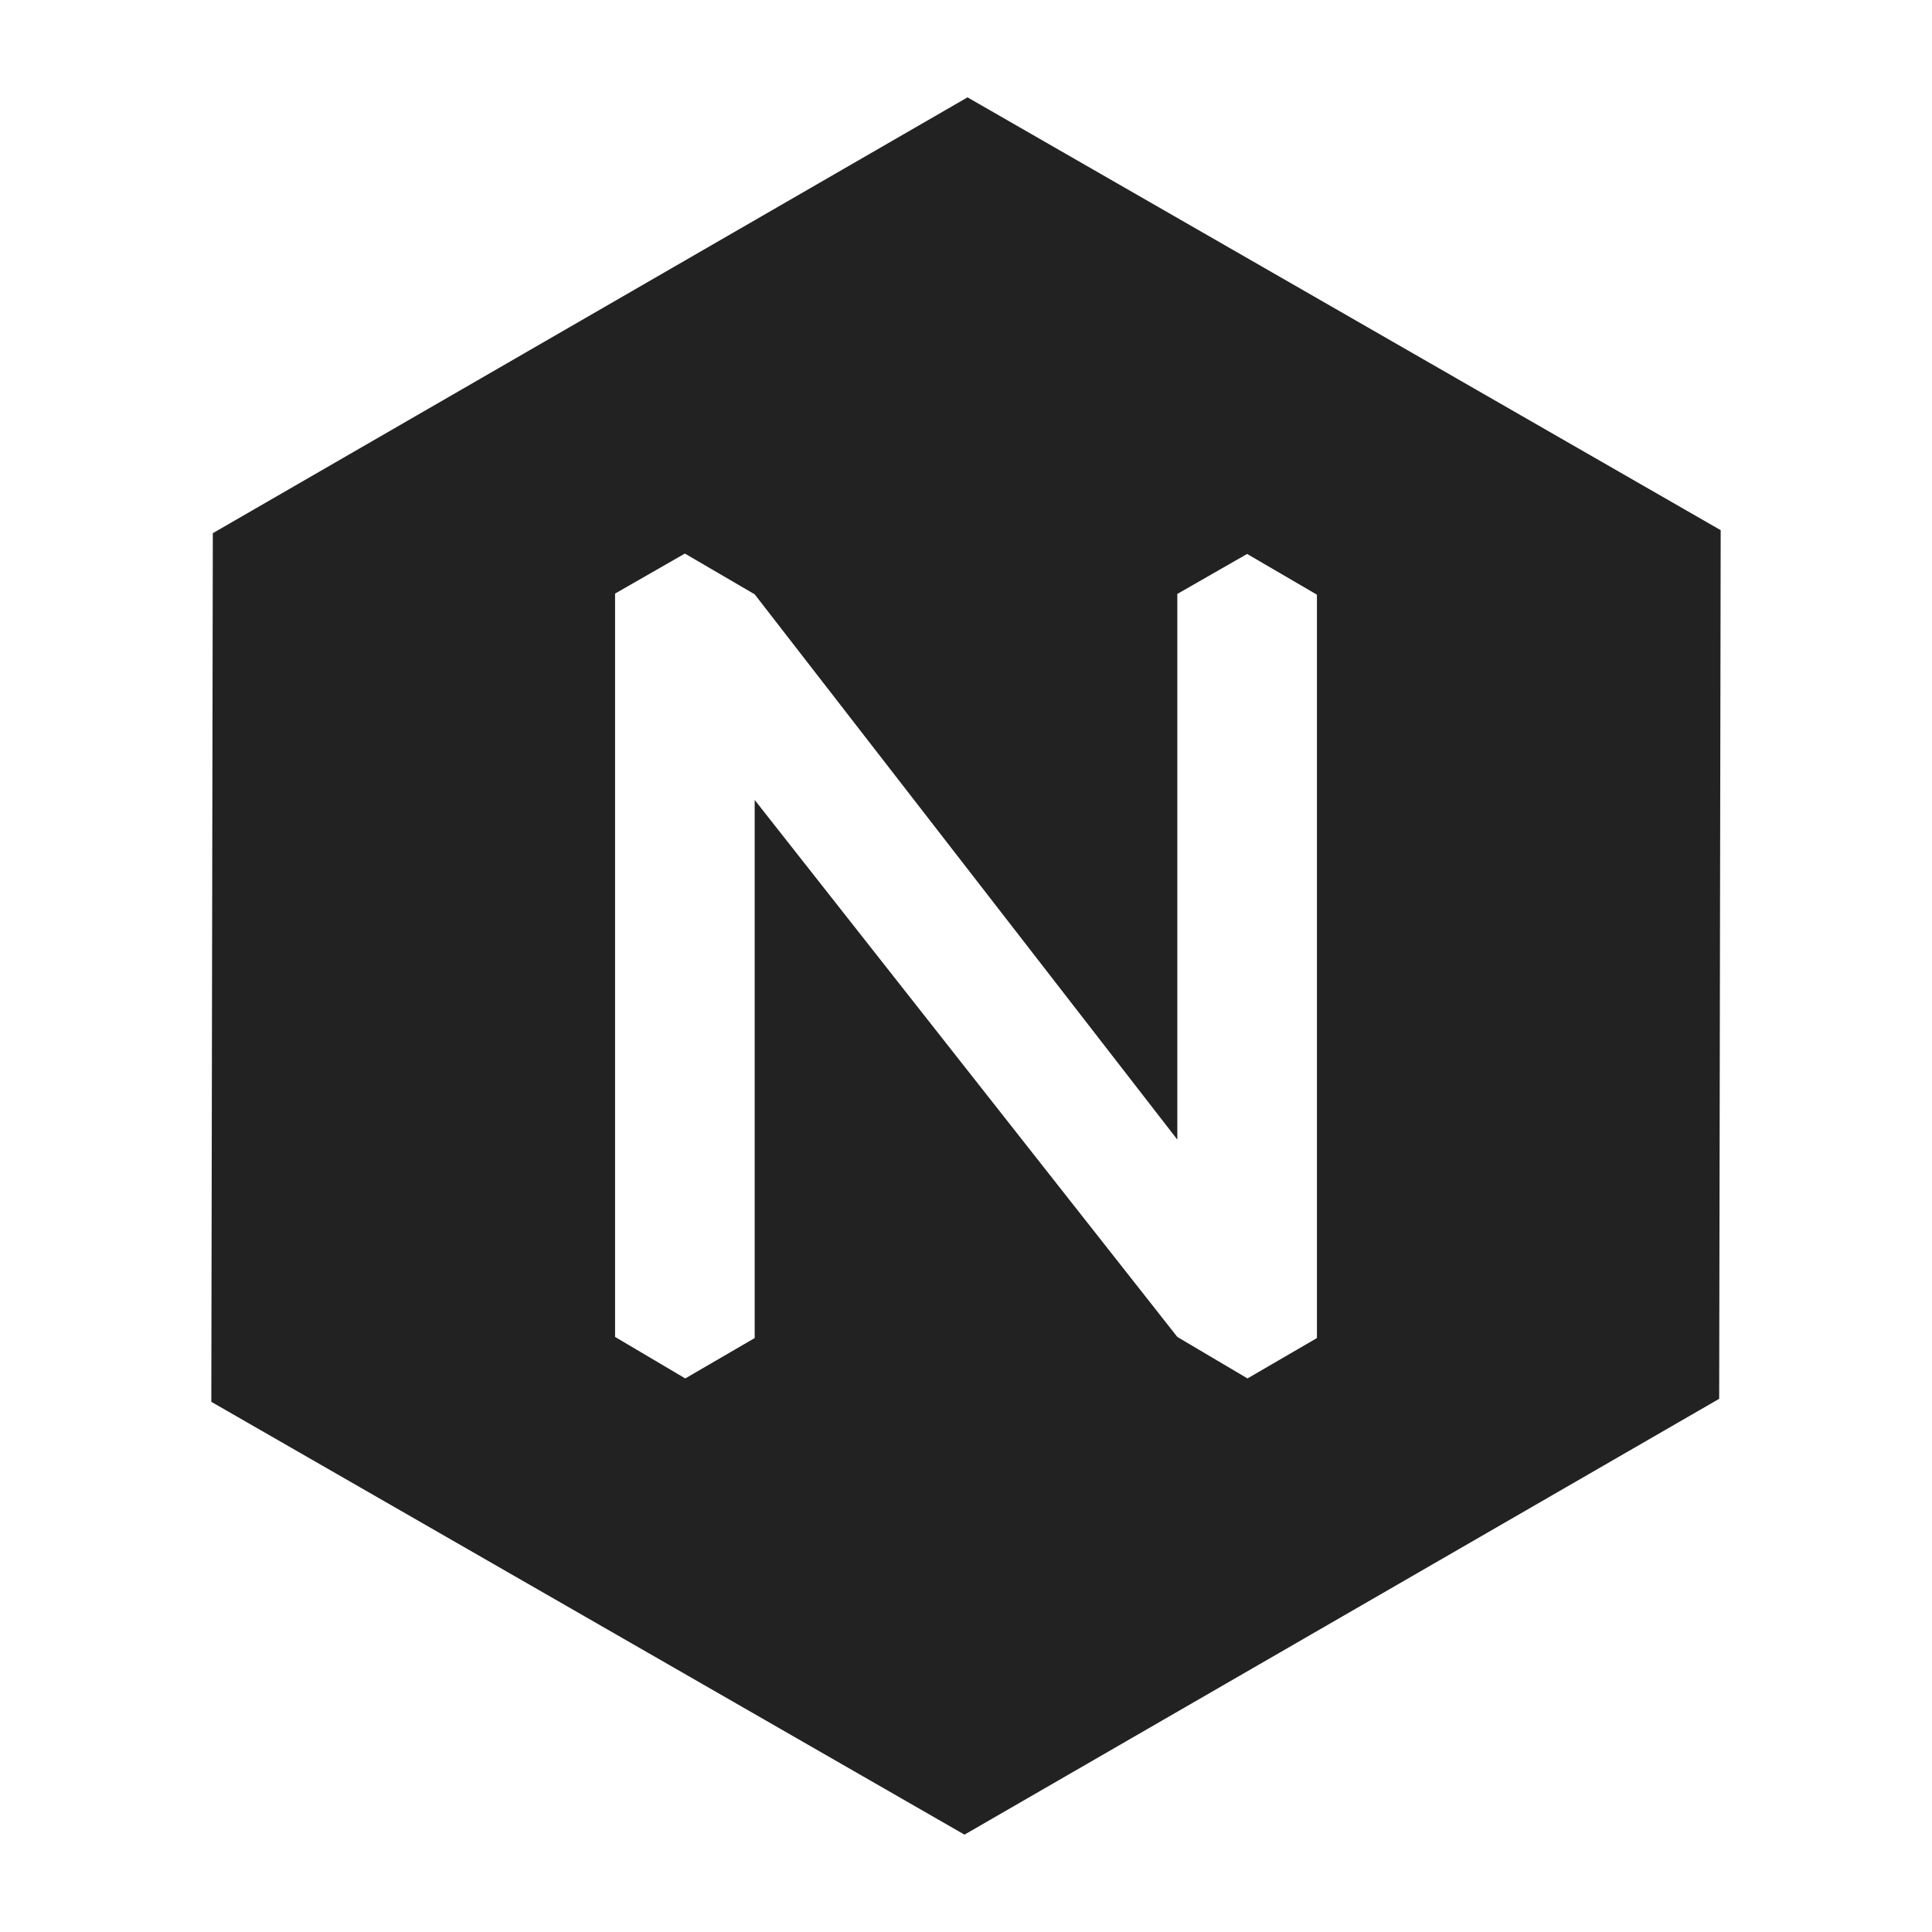
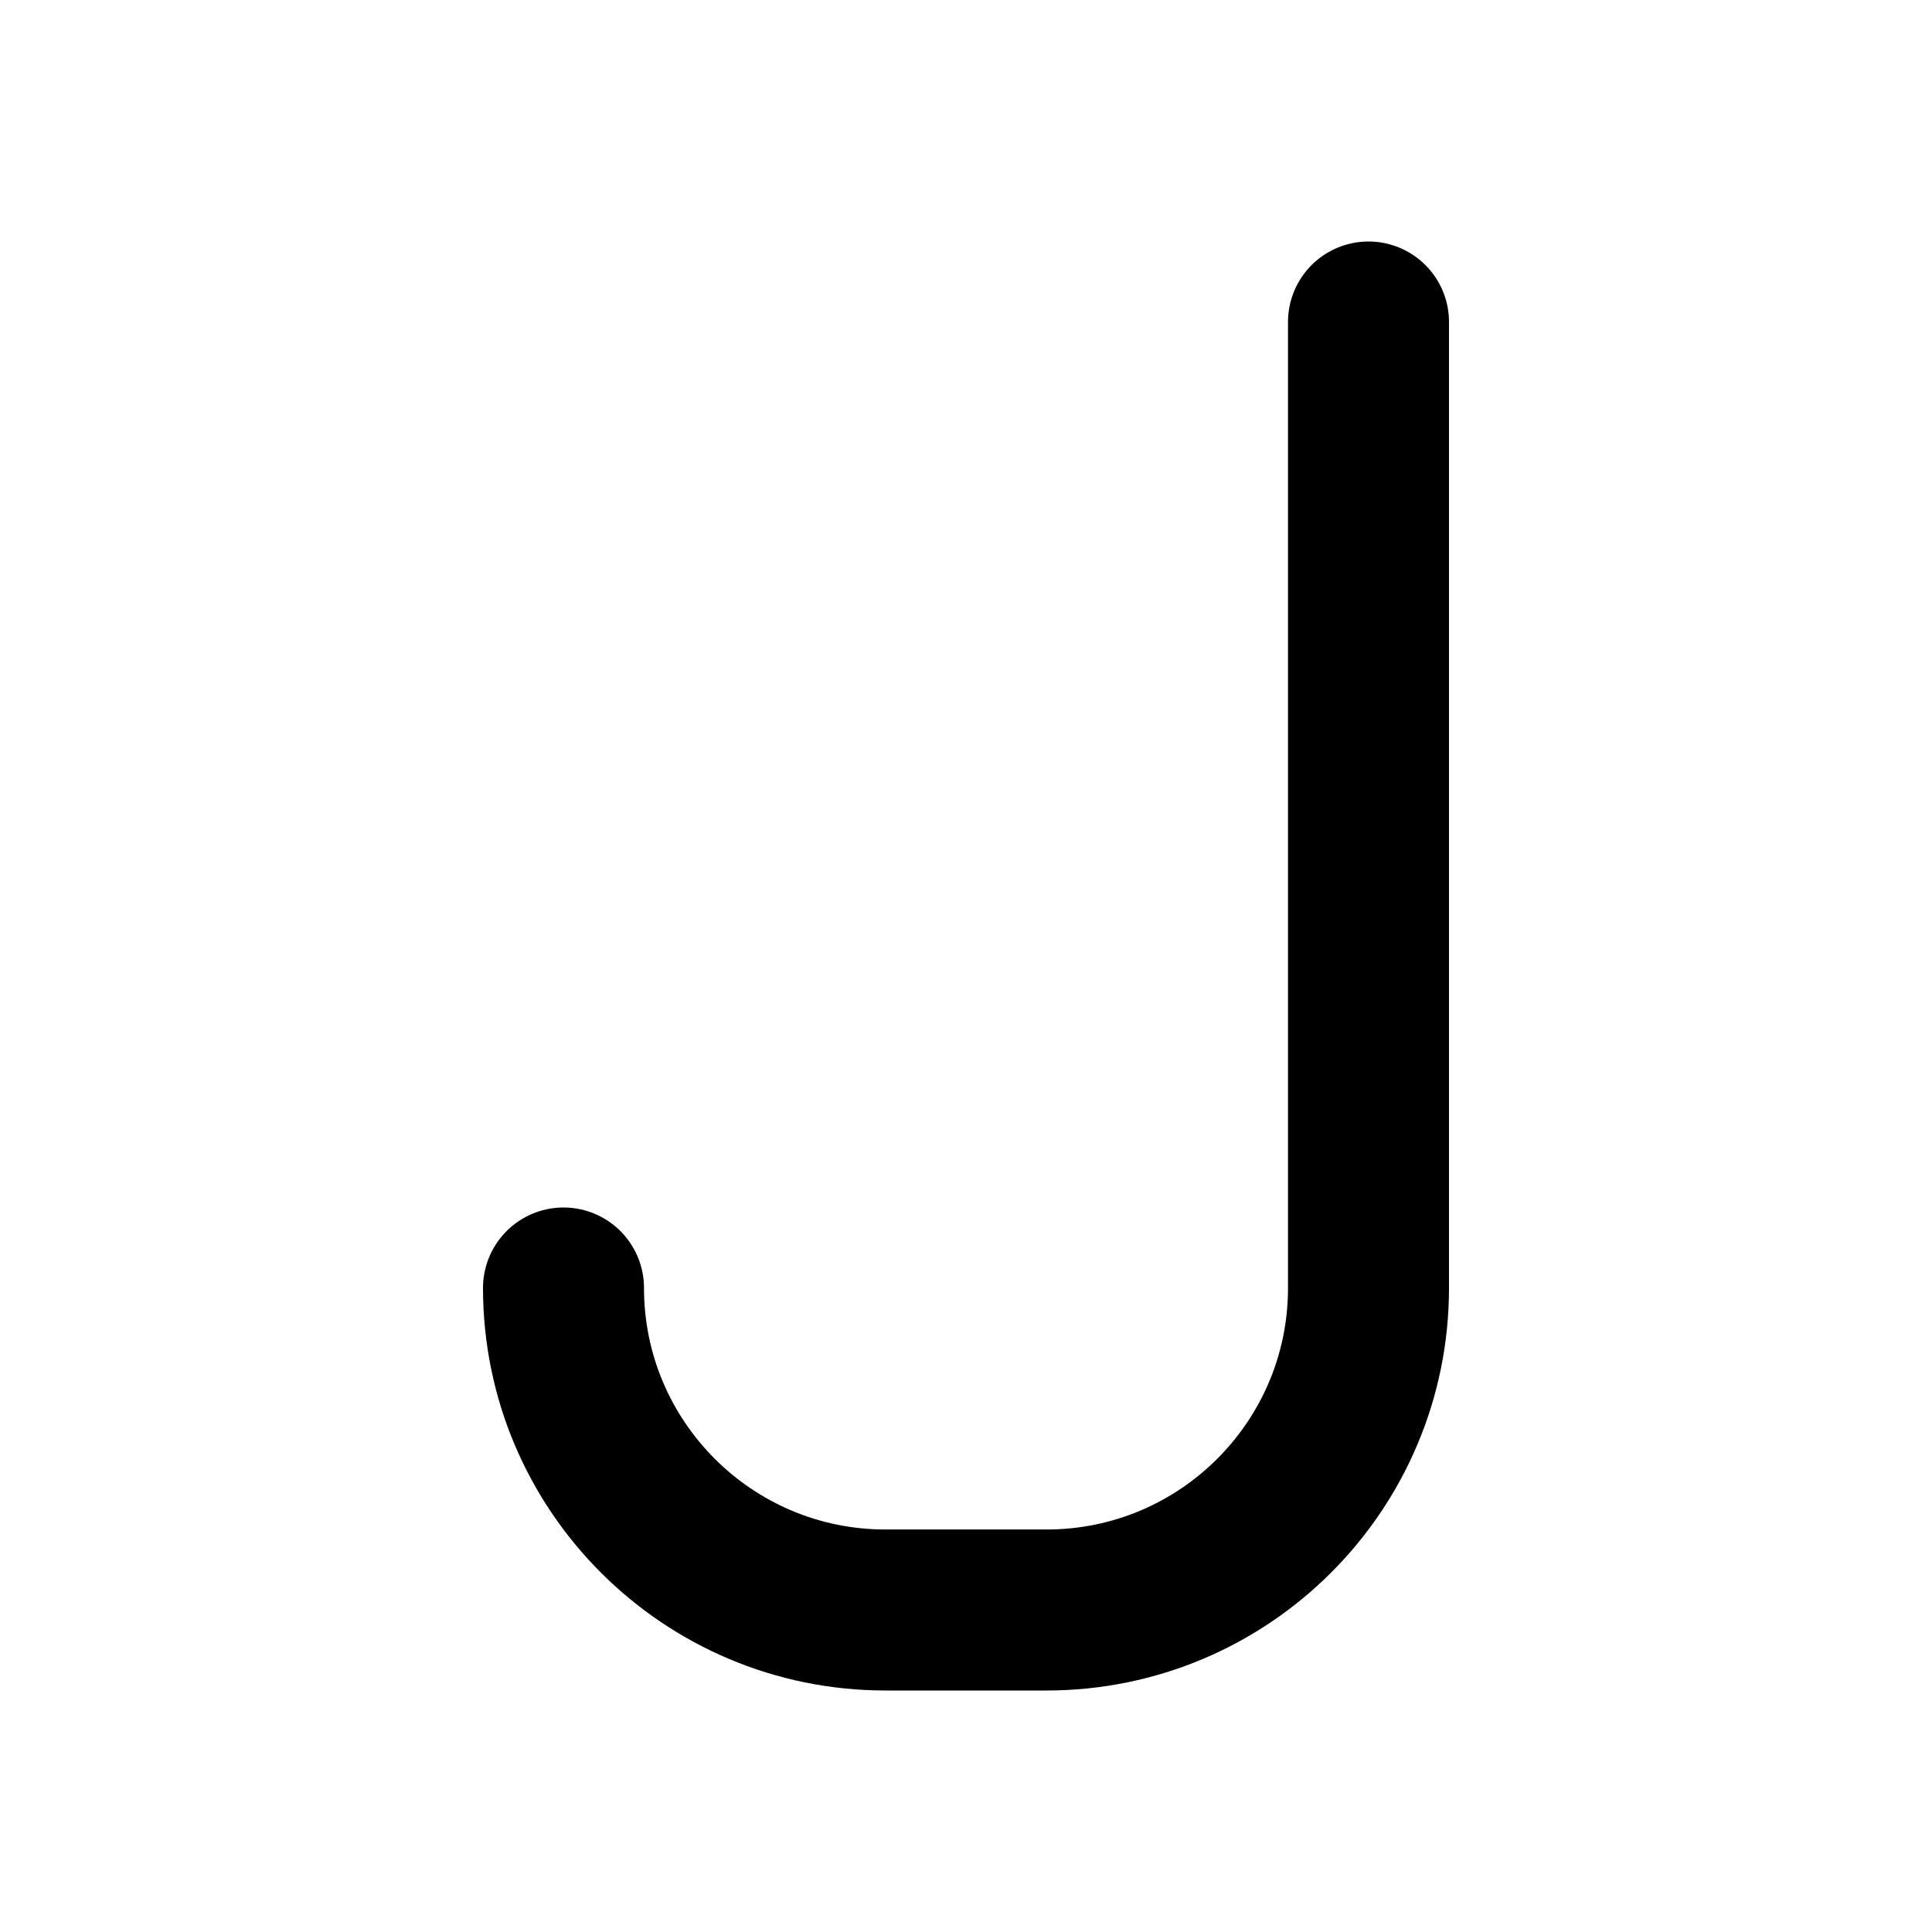
- <svg xmlns="http://www.w3.org/2000/svg" id="NexT" width="512" height="512" x="0" y="0" enable-background="new 0 0 512 512" version="1.1" viewBox="0 0 512 512" xml:space="preserve">
-   <path style="fill:#222;fill-opacity:1" id="path3384" d="M 256.4,25.8 56.4,141.3 56,371.5 255.6,486.2 455.6,370.7 456,140.5 Z m 92.6,328.8 -18.4,10.7 -18.6,-11 0,0 -112,-142.3 0,142.6 -18.4,10.7 -18.6,-11 0,-197 18.5,-10.6 18.5,10.8 0,0 112,144.5 0,-144.6 18.5,-10.6 18.5,10.8 z" />
+ <svg xmlns="http://www.w3.org/2000/svg" class="icon icon-tabler icon-tabler-letter-j" width="24" height="24" viewBox="0 0 24 24" stroke-width="2" stroke="currentColor" fill="none" stroke-linecap="round" stroke-linejoin="round">
+   <path stroke="none" d="M0 0h24v24H0z" fill="none" />
+   <path d="M17 4v12a4 4 0 0 1 -4 4h-2a4 4 0 0 1 -4 -4" />
</svg>
